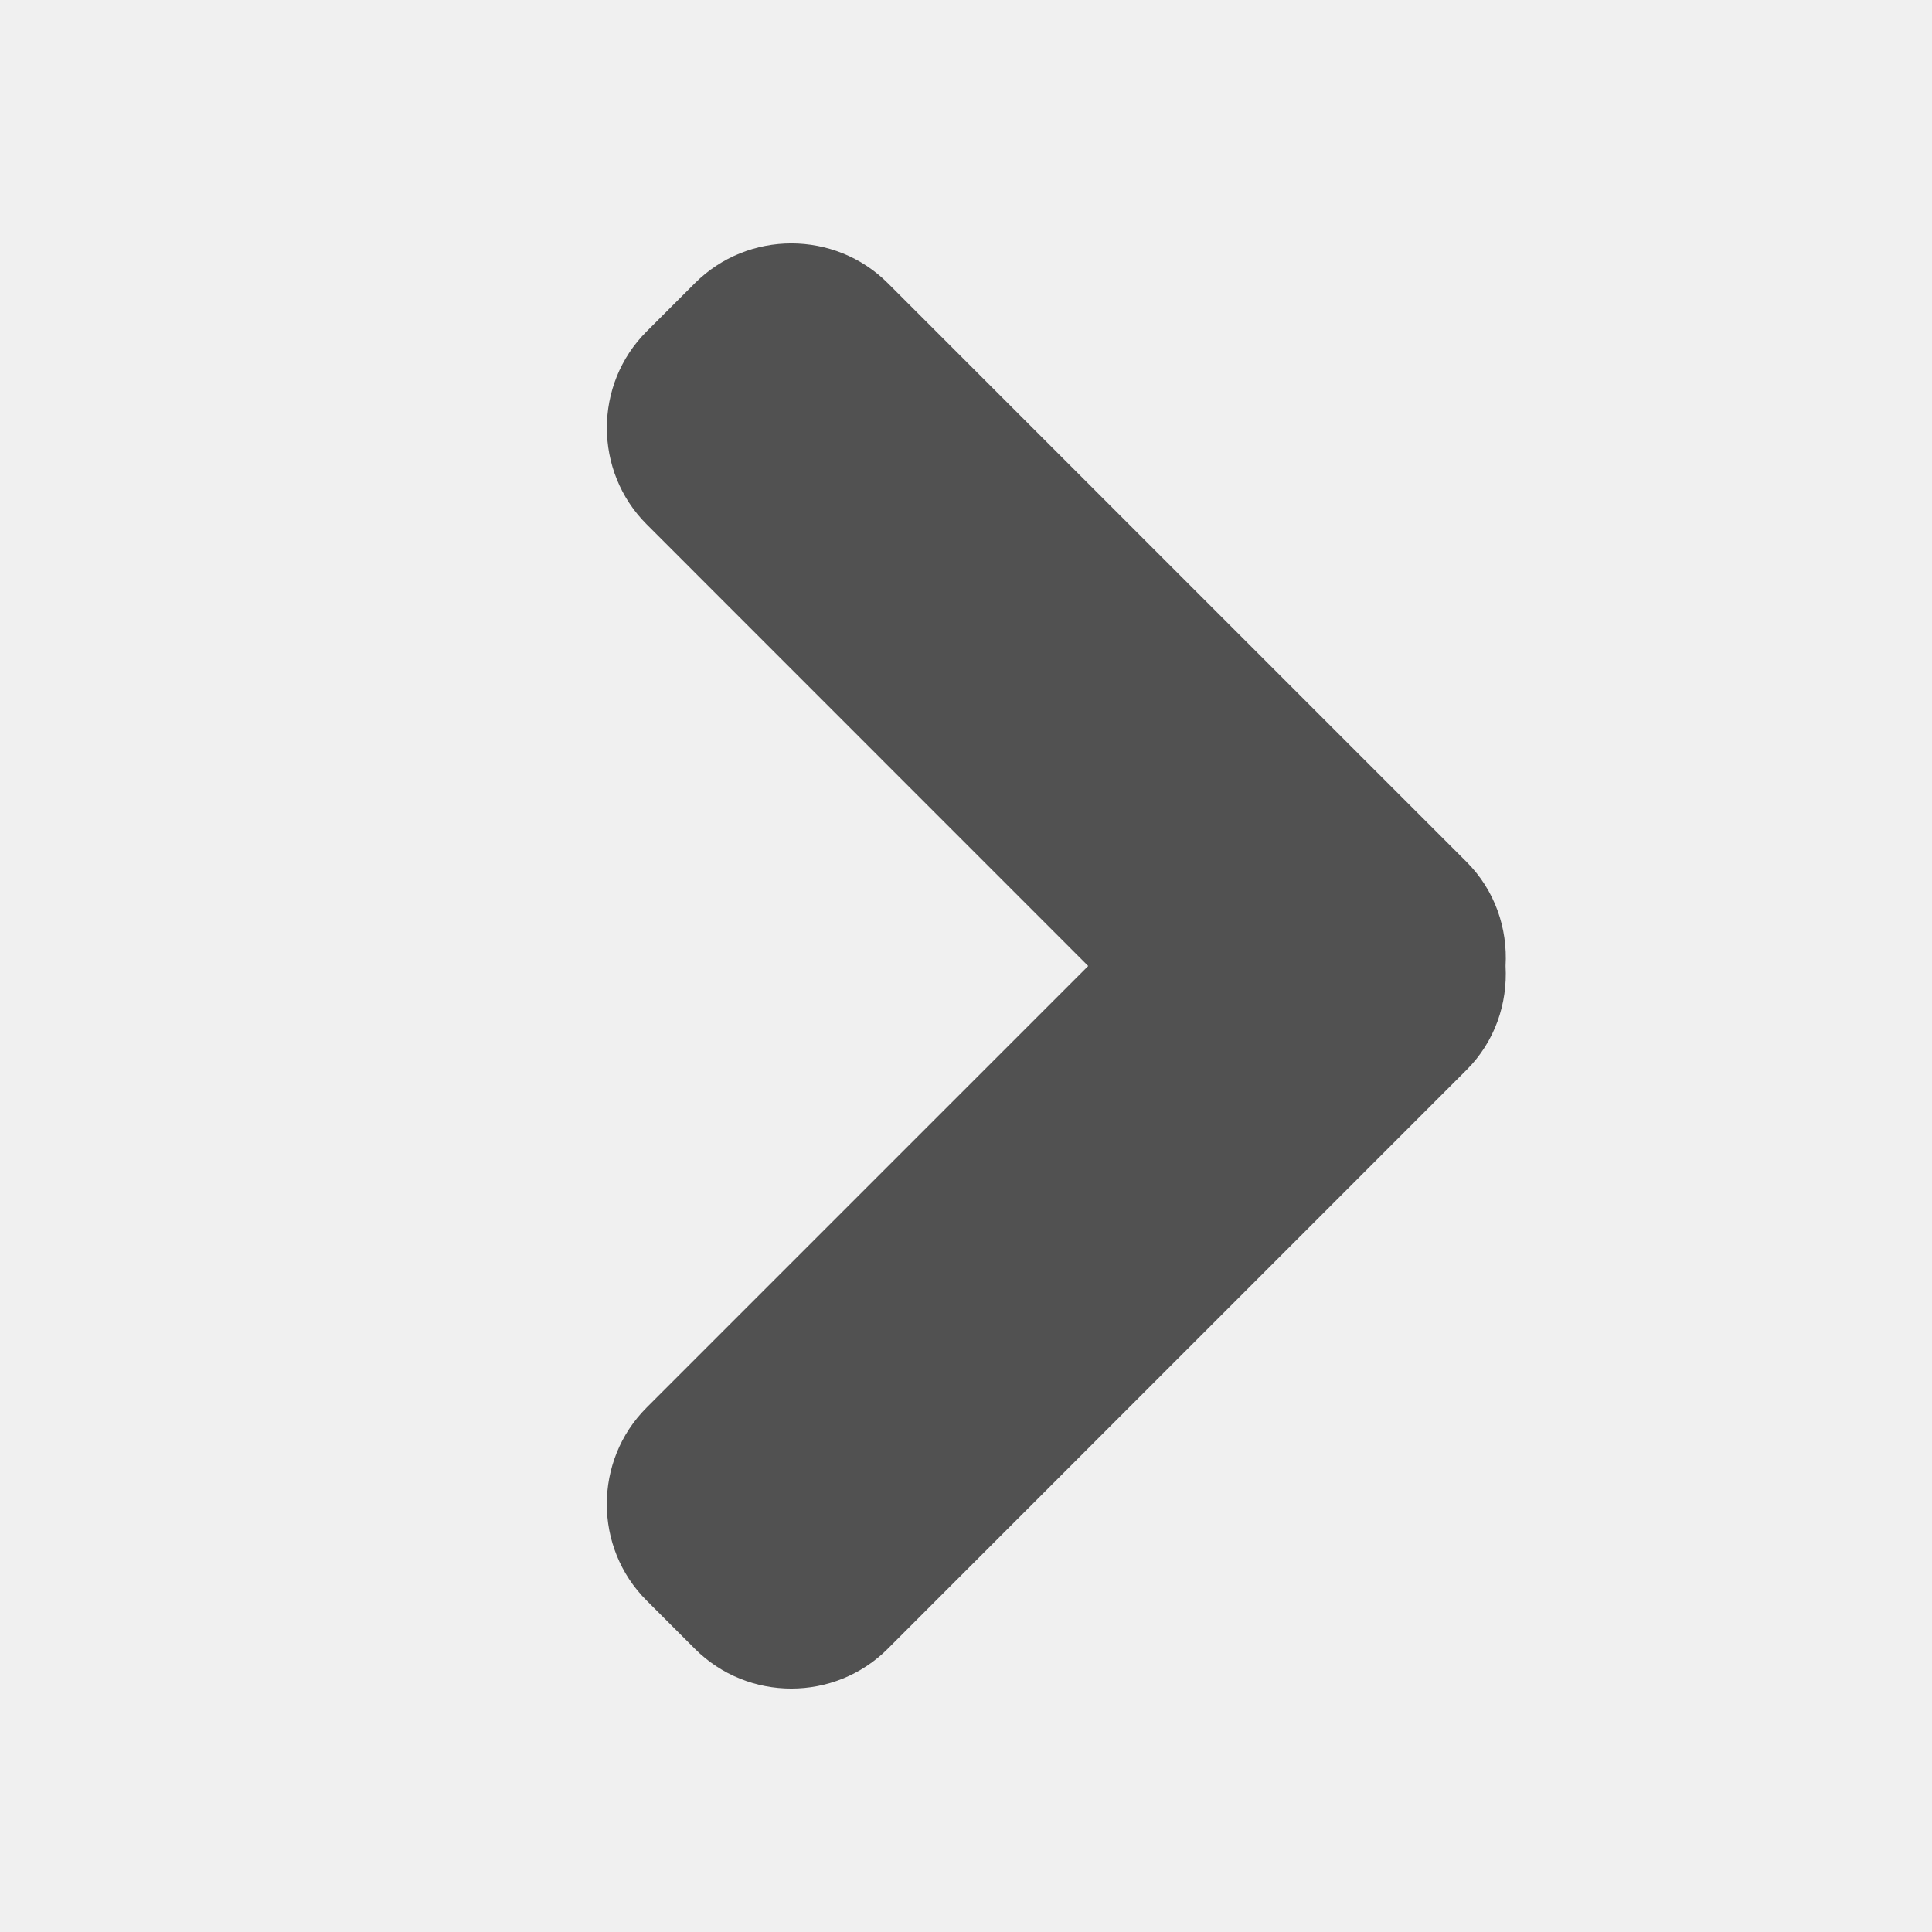
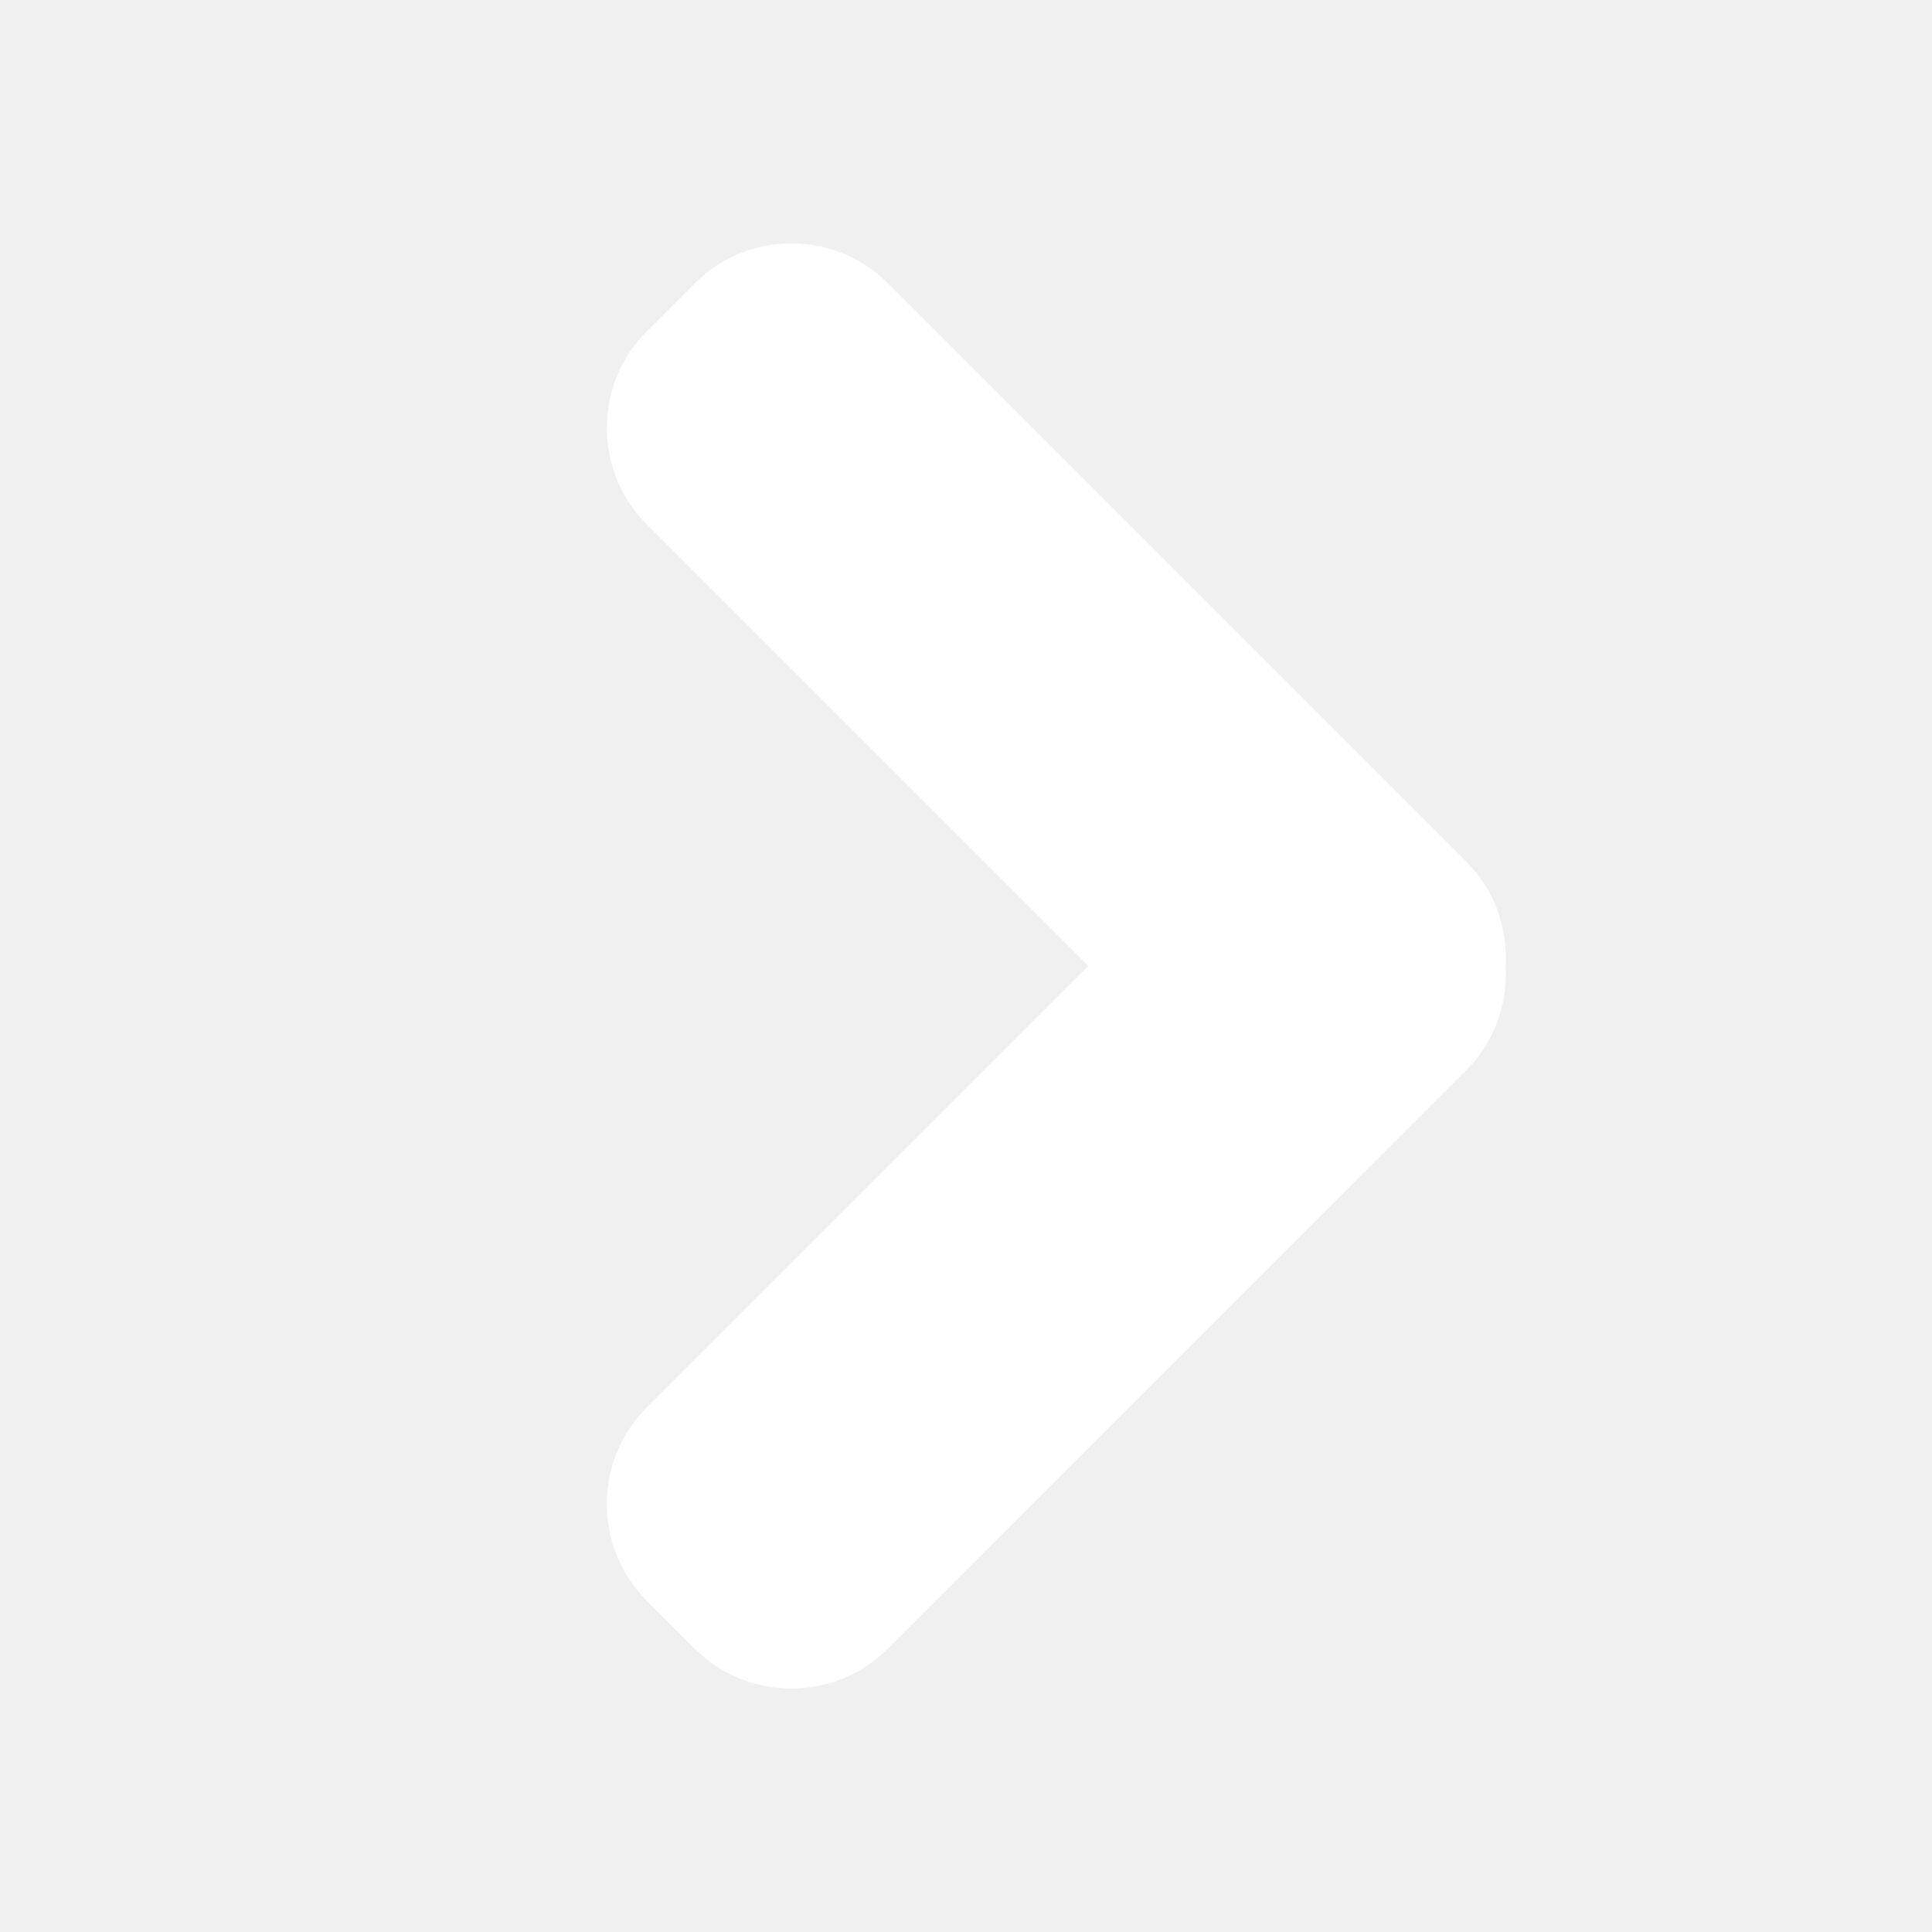
<svg xmlns="http://www.w3.org/2000/svg" enable-background="new 0 0 32 32" height="32px" id="Layer_1" version="1.1" viewBox="0 0 32 32" width="32px" xml:space="preserve">
-   <path d="M24.291,14.276L14.705,4.69c-0.878-0.878-2.317-0.878-3.195,0l-0.8,0.8c-0.878,0.877-0.878,2.316,0,3.194  L18.024,16l-7.315,7.315c-0.878,0.878-0.878,2.317,0,3.194l0.8,0.8c0.878,0.879,2.317,0.879,3.195,0l9.586-9.587  c0.472-0.471,0.682-1.103,0.647-1.723C24.973,15.38,24.763,14.748,24.291,14.276z" fill="#515151" />
+   <path d="M24.291,14.276L14.705,4.69c-0.878-0.878-2.317-0.878-3.195,0l-0.8,0.8c-0.878,0.877-0.878,2.316,0,3.194  L18.024,16l-7.315,7.315c-0.878,0.878-0.878,2.317,0,3.194l0.8,0.8c0.878,0.879,2.317,0.879,3.195,0l9.586-9.587  c0.472-0.471,0.682-1.103,0.647-1.723C24.973,15.38,24.763,14.748,24.291,14.276z" fill="#fff" />
</svg>
